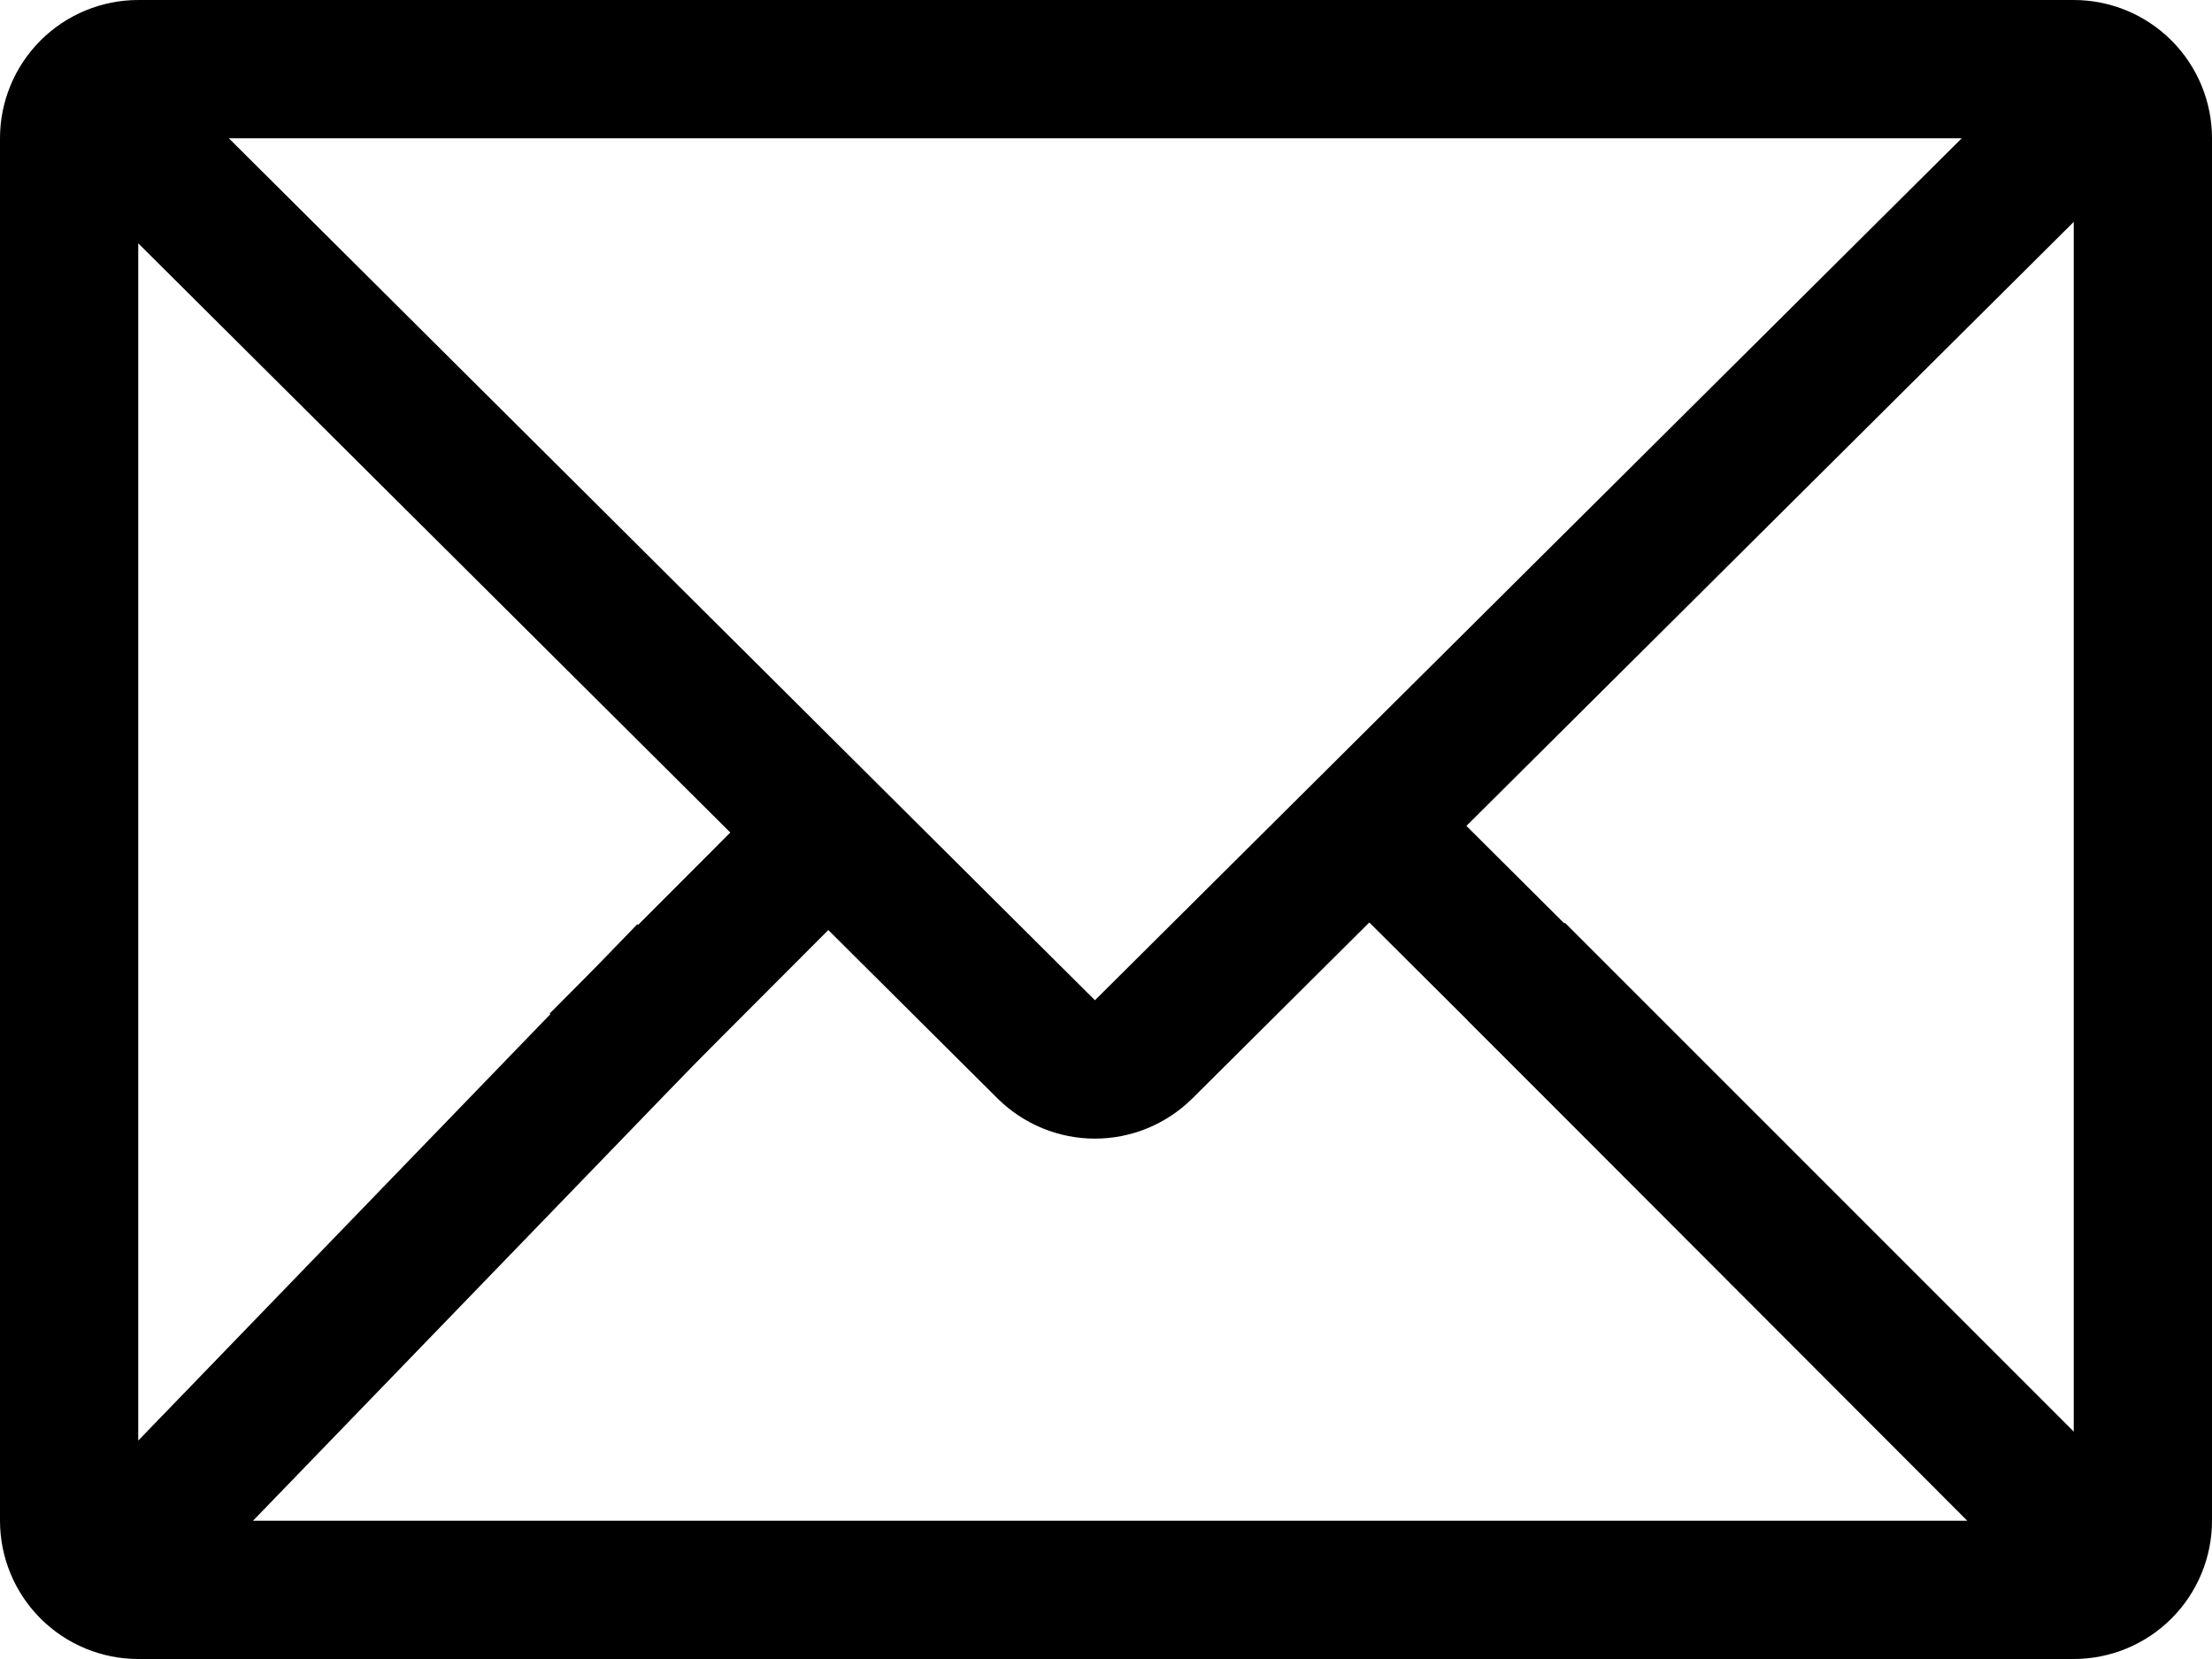
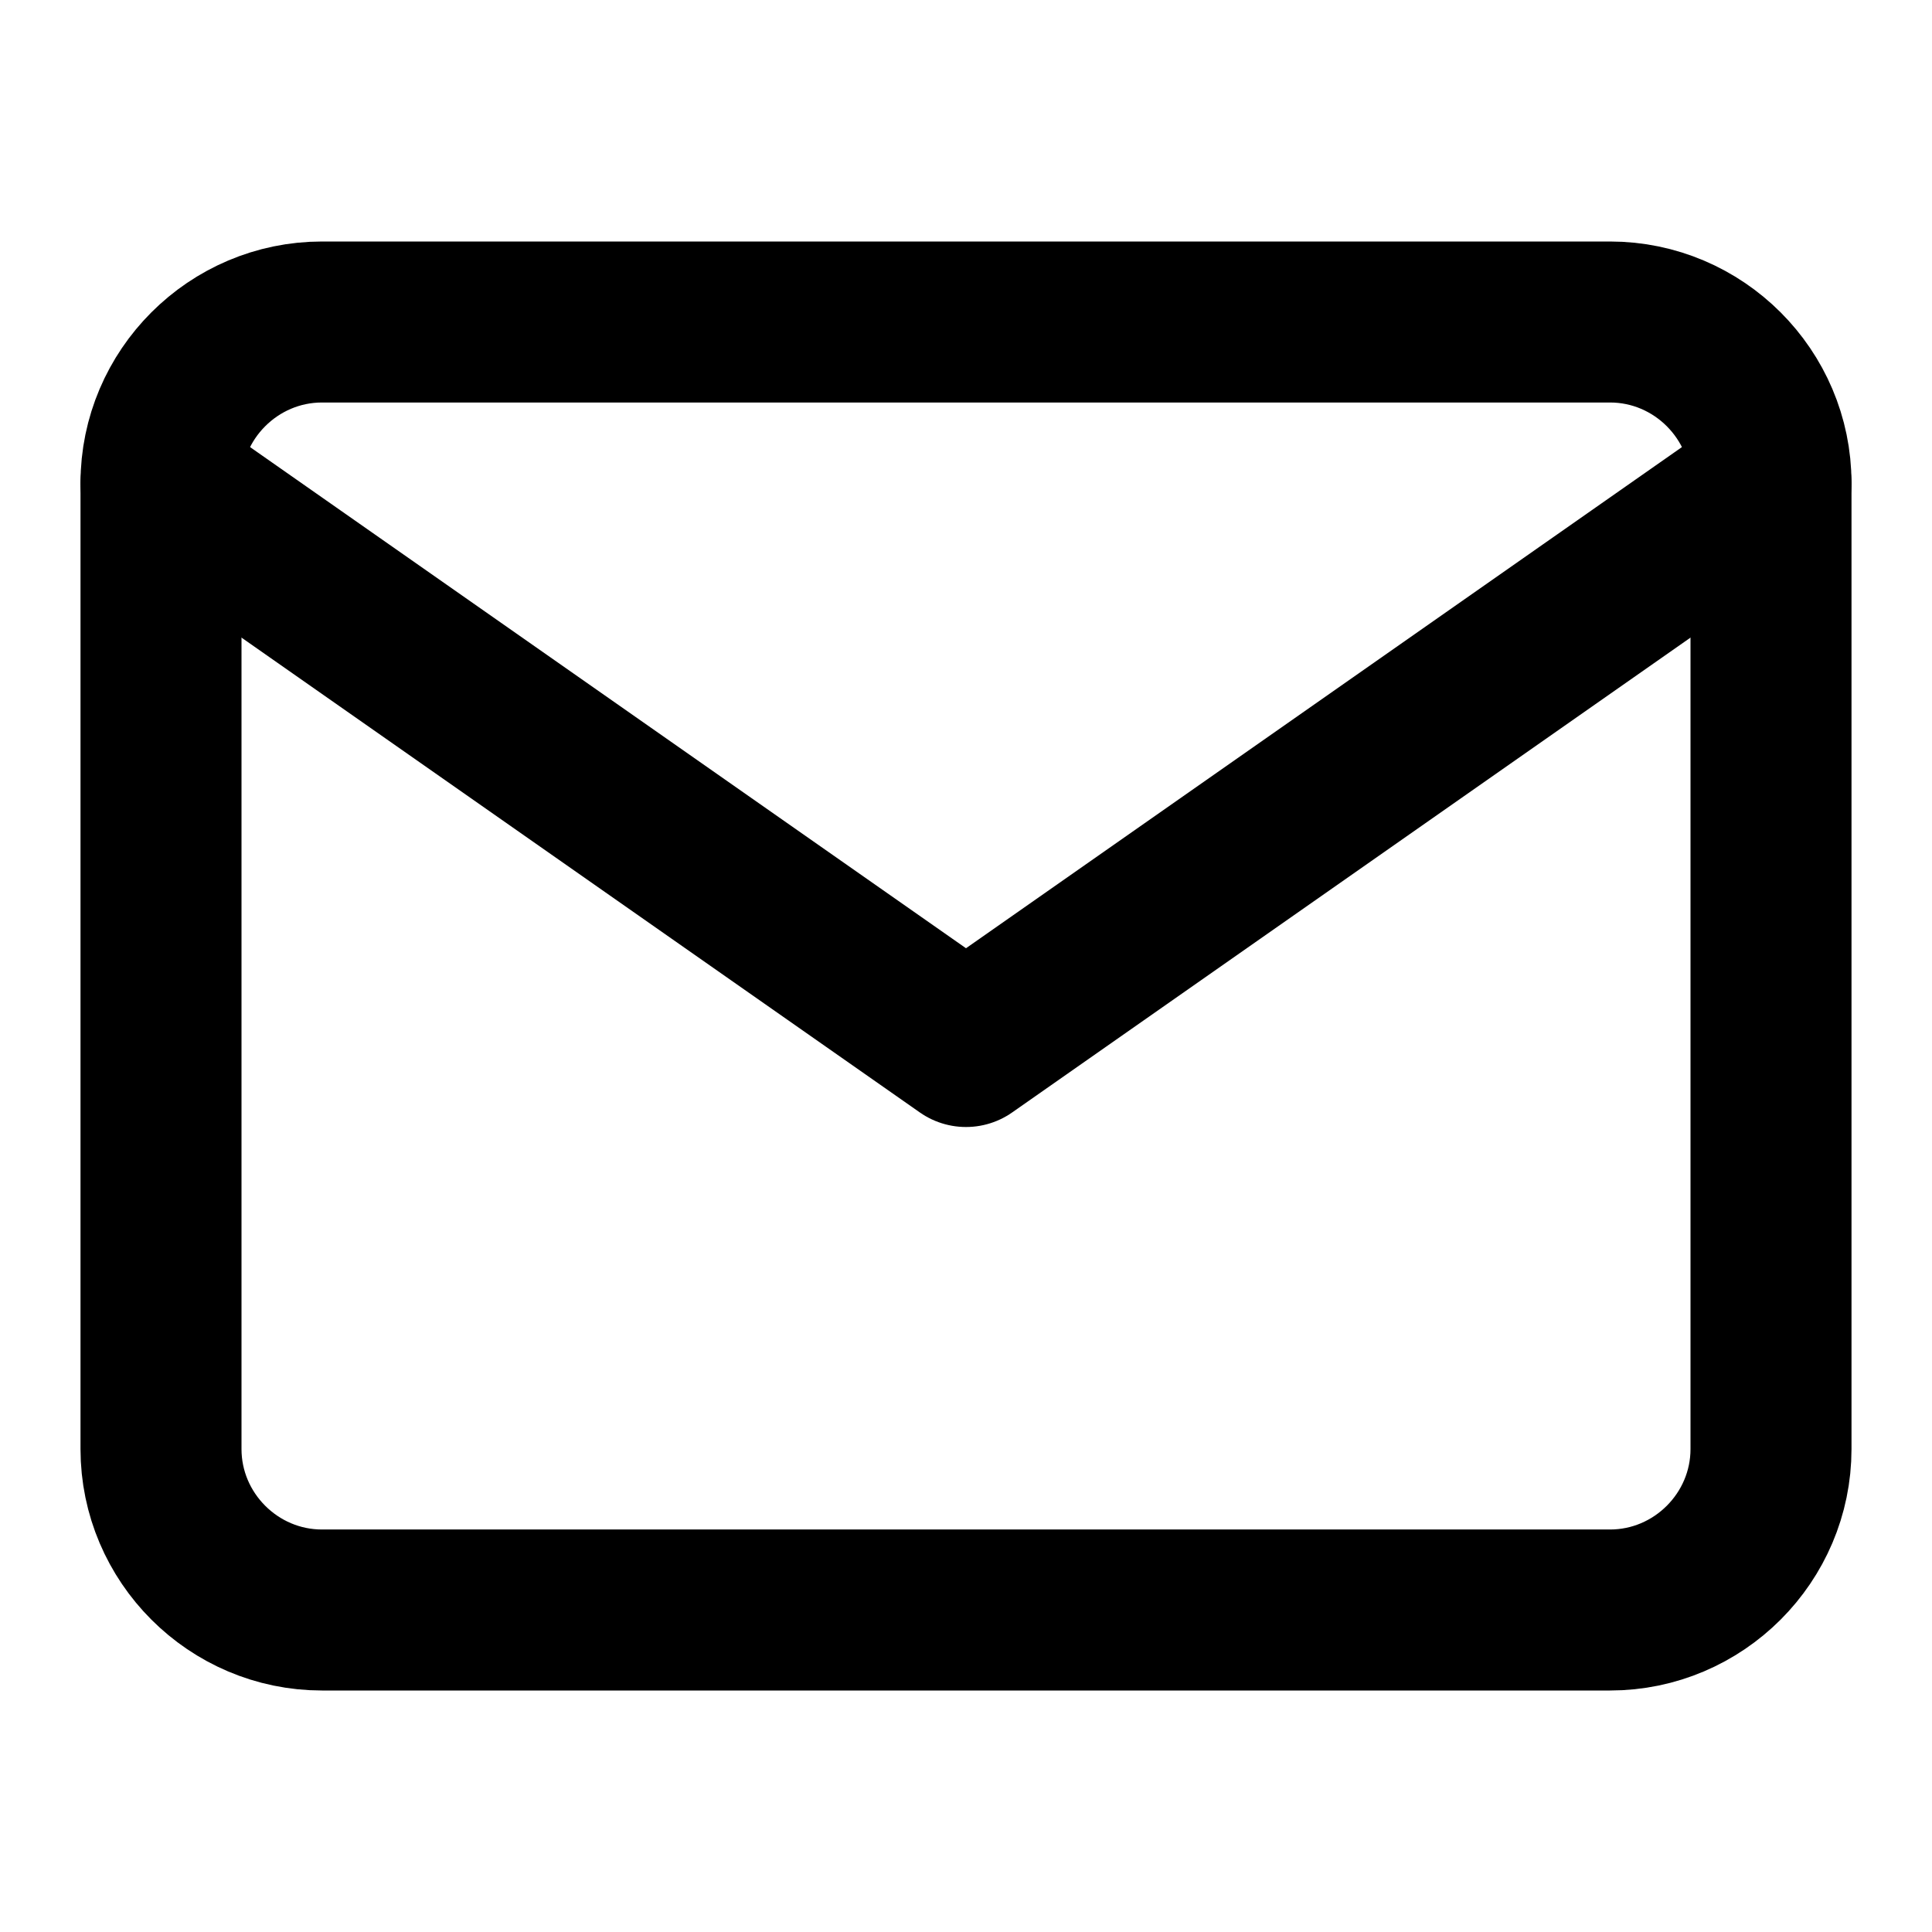
- <svg xmlns="http://www.w3.org/2000/svg" viewBox="0 0 32 24" fill="none">
-   <path d="M30 0H2C1.47 0 0.961 0.211 0.586 0.586C0.211 0.961 0 1.47 0 2V22C0 22.53 0.211 23.039 0.586 23.414C0.961 23.789 1.47 24 2 24H30C30.53 24 31.039 23.789 31.414 23.414C31.789 23.039 32 22.53 32 22V2C32 1.47 31.789 0.961 31.414 0.586C31.039 0.211 30.53 0 30 0V0ZM28.46 22H3.66L10.66 14.76L9.22 13.37L2 20.84V3.52L14.43 15.89C14.805 16.262 15.312 16.472 15.84 16.472C16.368 16.472 16.875 16.262 17.25 15.89L30 3.21V20.71L22.64 13.35L21.23 14.76L28.46 22ZM3.31 2H28.38L15.84 14.47L3.31 2Z" fill="#000" />
-   <rect x="10.591" y="12.018" width="2" height="3.735" transform="rotate(44.9459 10.5908 12.0176)" fill="#000" />
-   <rect x="19.771" y="13.307" width="1.981" height="6.603" transform="rotate(-45.113 19.7715 13.3066)" fill="#000" />
+ <svg xmlns="http://www.w3.org/2000/svg" width="24" height="24" viewBox="0 0 24 24" fill="none" stroke="currentColor" stroke-width="2" stroke-linecap="round" stroke-linejoin="round" class="feather feather-mail">
+   <path d="M4 4h16c1.1 0 2 .9 2 2v12c0 1.1-.9 2-2 2H4c-1.1 0-2-.9-2-2V6c0-1.1.9-2 2-2z" />
+   <polyline points="22,6 12,13 2,6" />
</svg>
